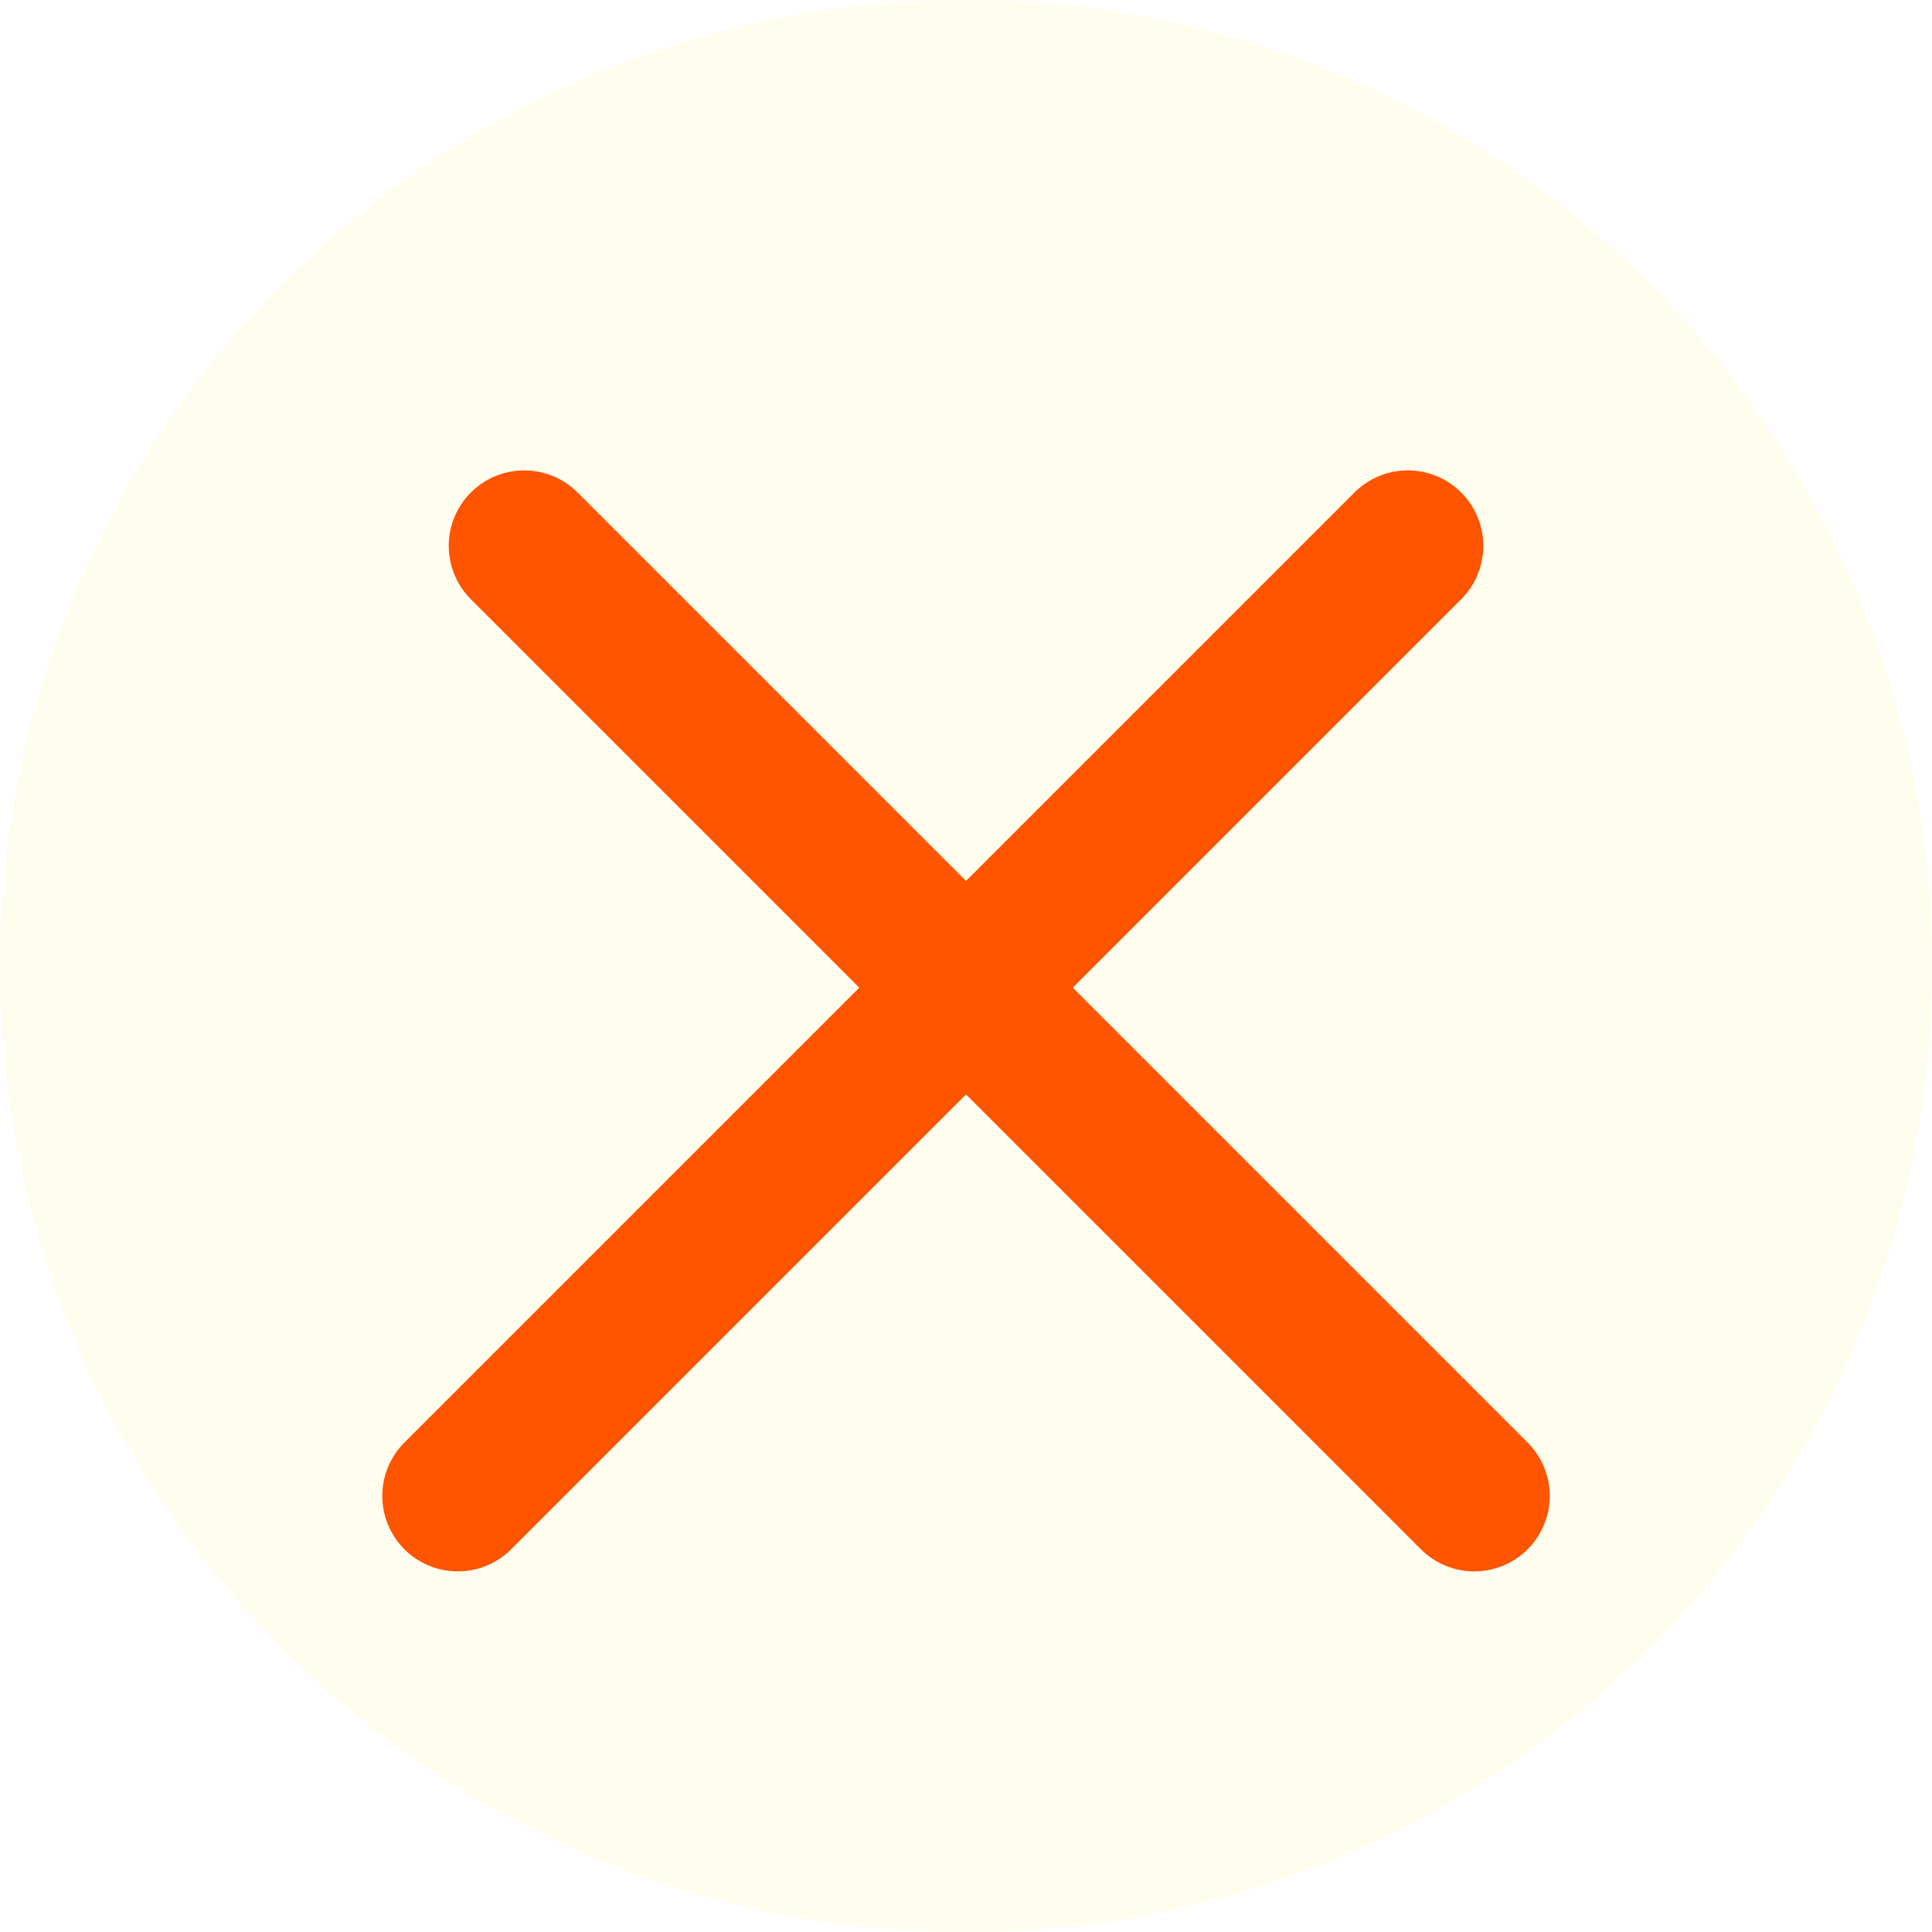
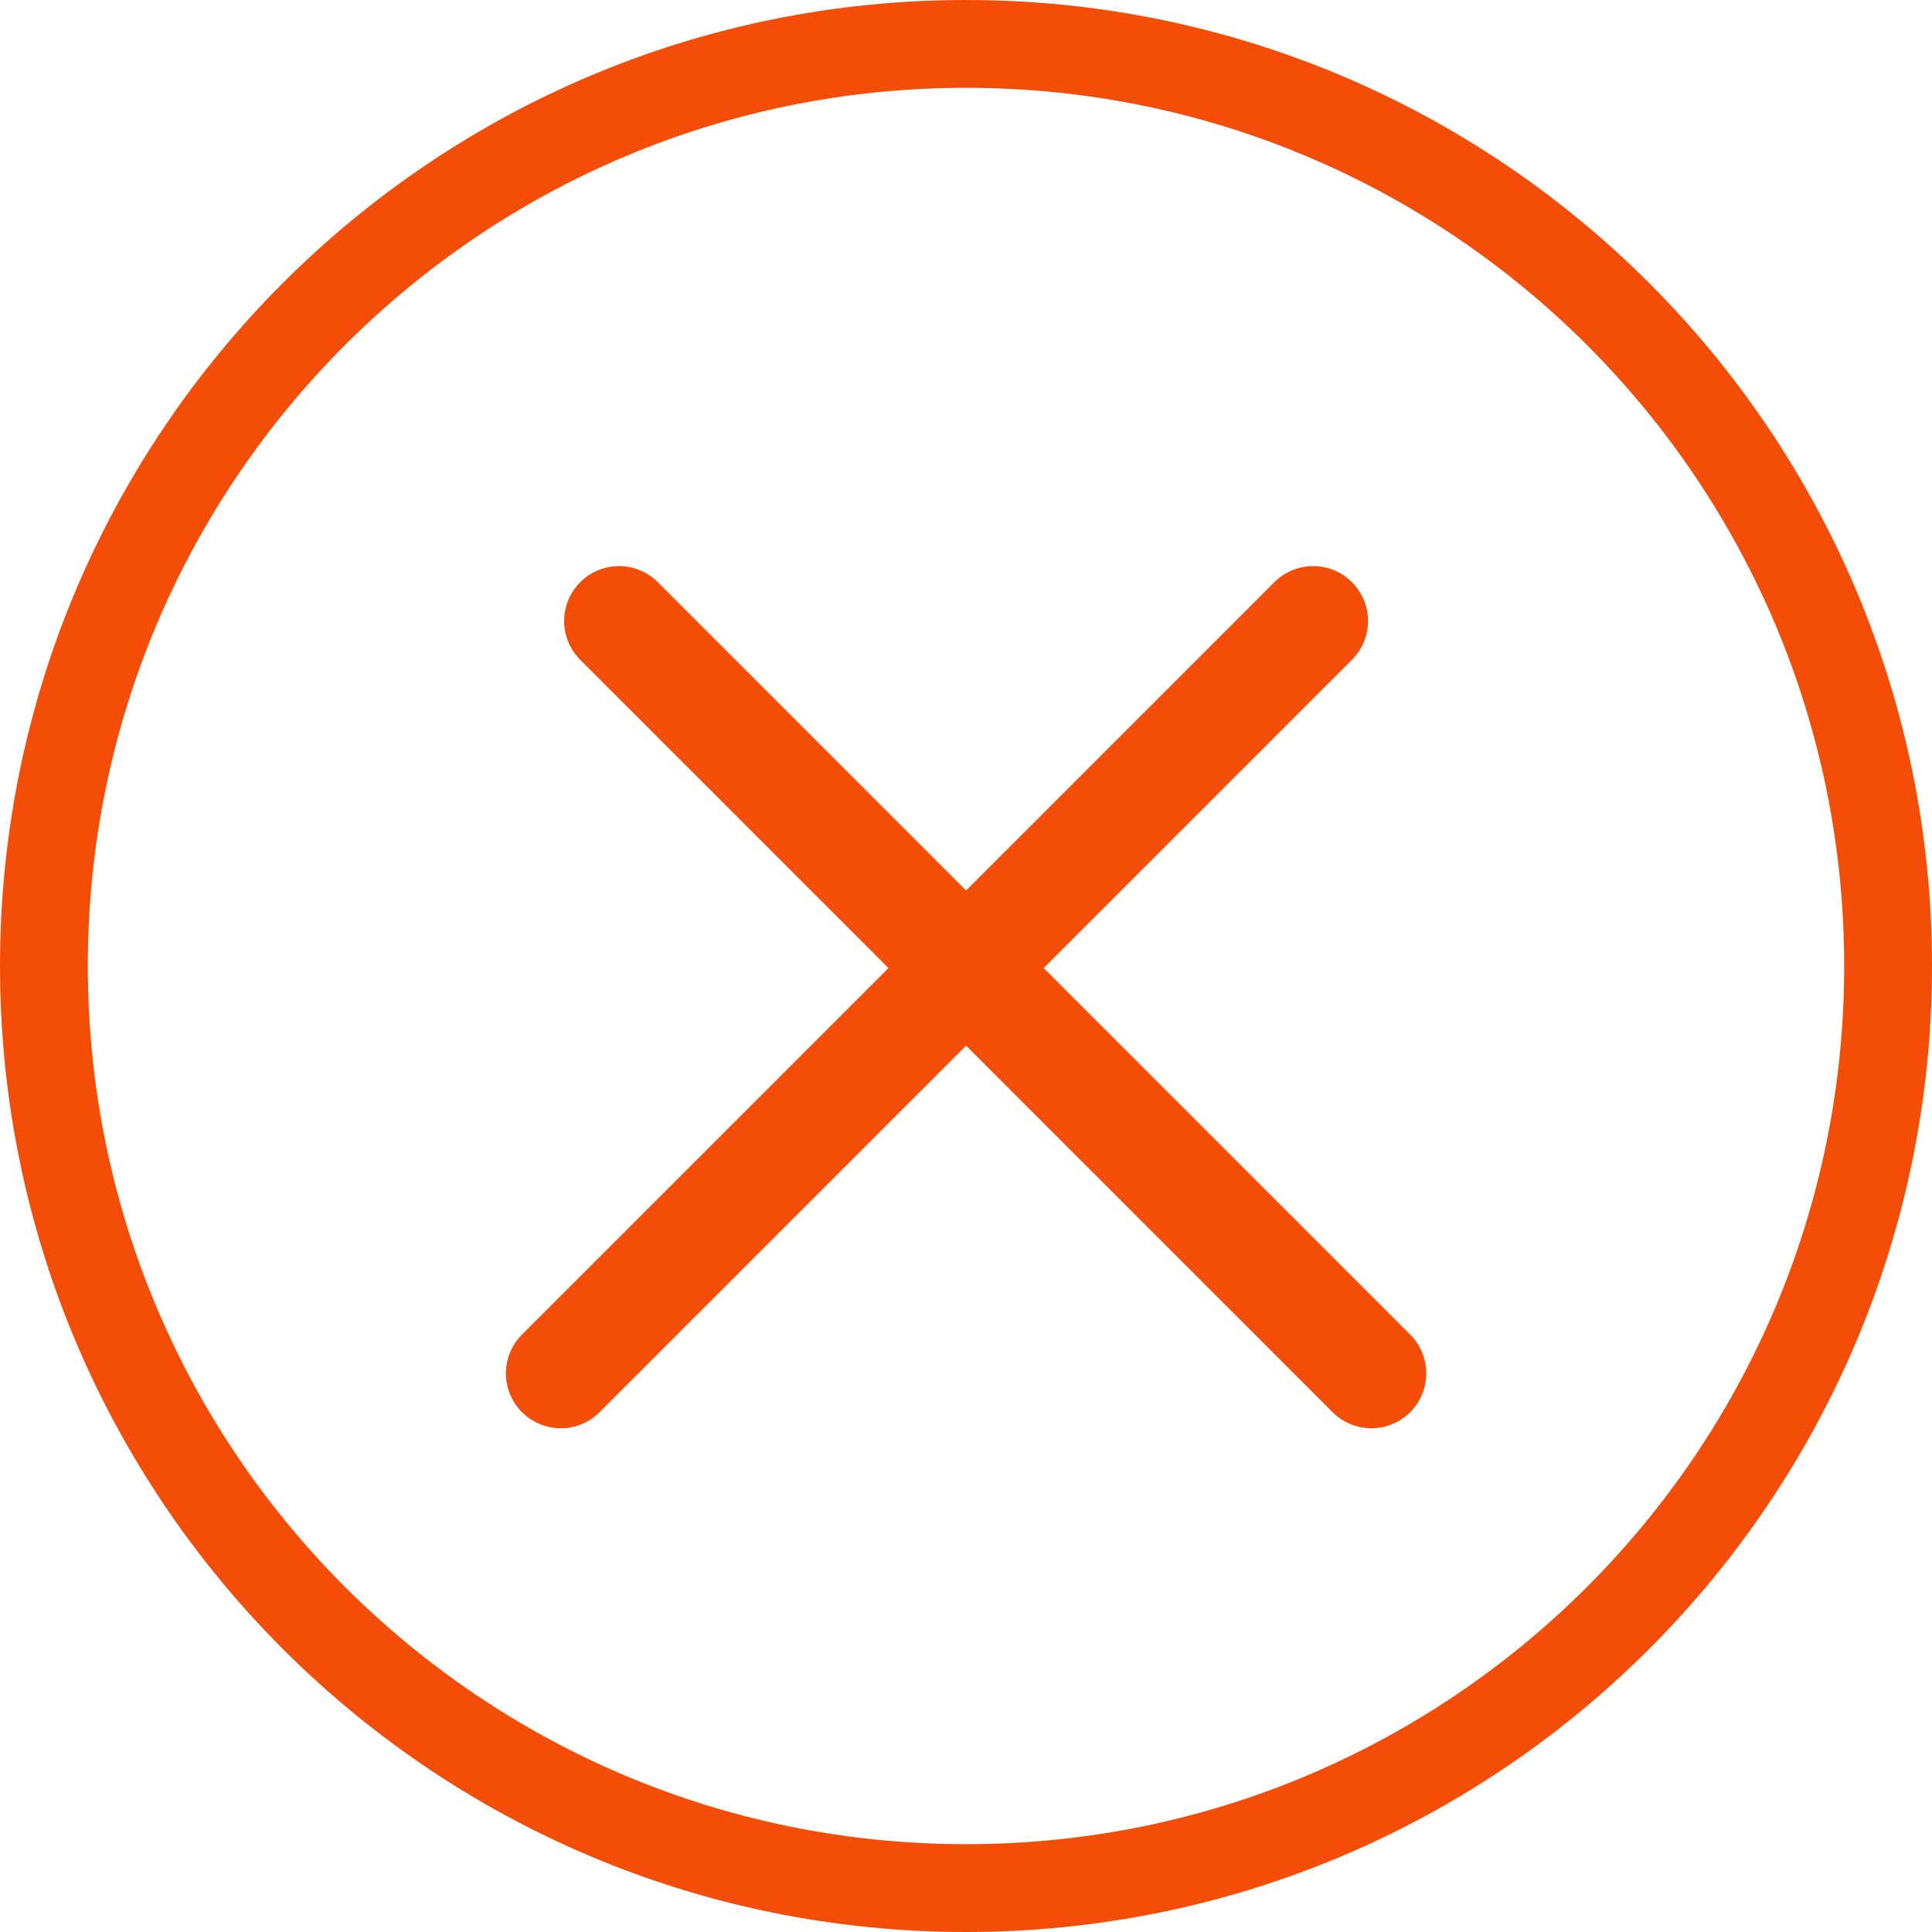
- <svg xmlns="http://www.w3.org/2000/svg" width="32" height="32" viewBox="0 0 32 32" fill="none">
-   <circle cx="16" cy="16" r="16" fill="#FFFDEE" />
-   <line x1="23.318" y1="9.041" x2="7.582" y2="24.777" stroke="#FF5400" stroke-width="2.5" stroke-linecap="round" />
-   <line x1="1.25" y1="-1.25" x2="23.504" y2="-1.25" transform="matrix(0.707107 0.707107 0.707107 -0.707107 8.6825 7.27344)" stroke="#FF5400" stroke-width="2.5" stroke-linecap="round" />
+ <svg xmlns="http://www.w3.org/2000/svg" width="44" height="44" viewBox="0 0 44 44" fill="none">
+   <circle cx="22" cy="22" r="21" stroke="#F34D08" stroke-width="2" />
+   <line x1="1.25" y1="-1.25" x2="25.482" y2="-1.25" transform="matrix(-0.707092 0.707122 -0.707092 -0.707122 29.9062 12.375)" stroke="#F34D08" stroke-width="2.5" stroke-linecap="round" />
+   <line x1="1.25" y1="-1.25" x2="25.482" y2="-1.25" transform="matrix(0.707092 0.707122 0.707092 -0.707122 14.0977 12.375)" stroke="#F34D08" stroke-width="2.5" stroke-linecap="round" />
</svg>
